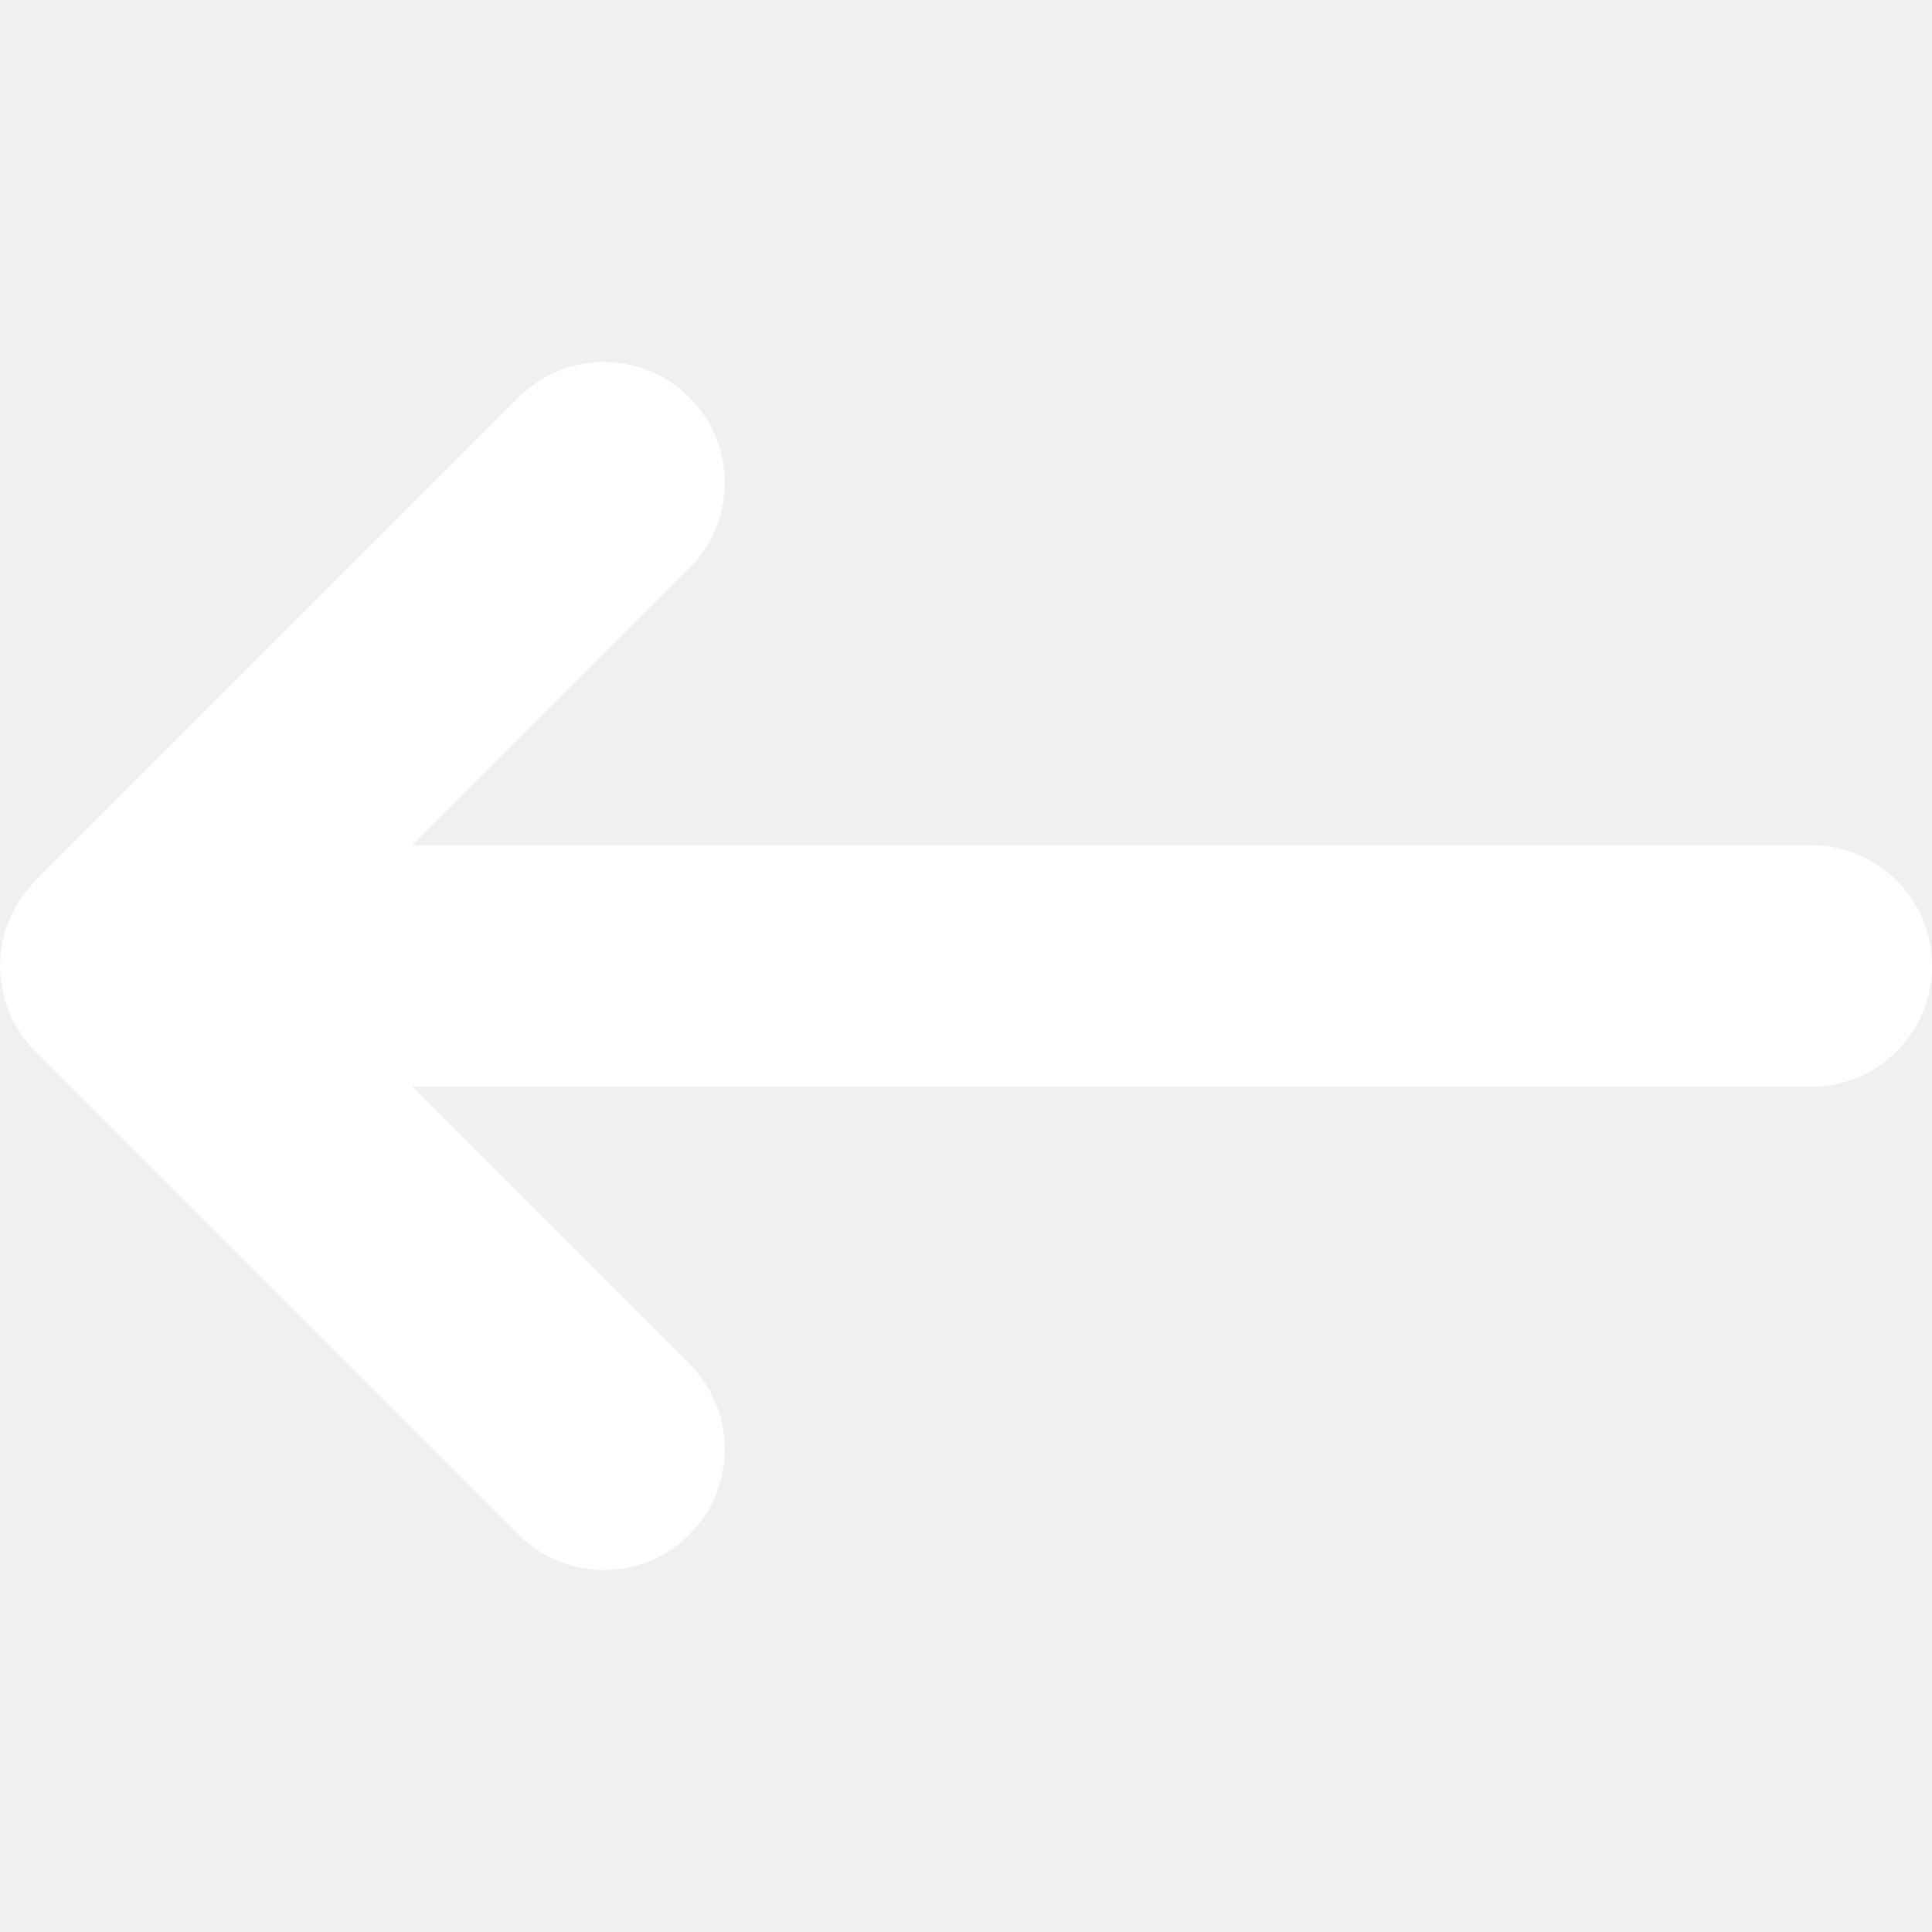
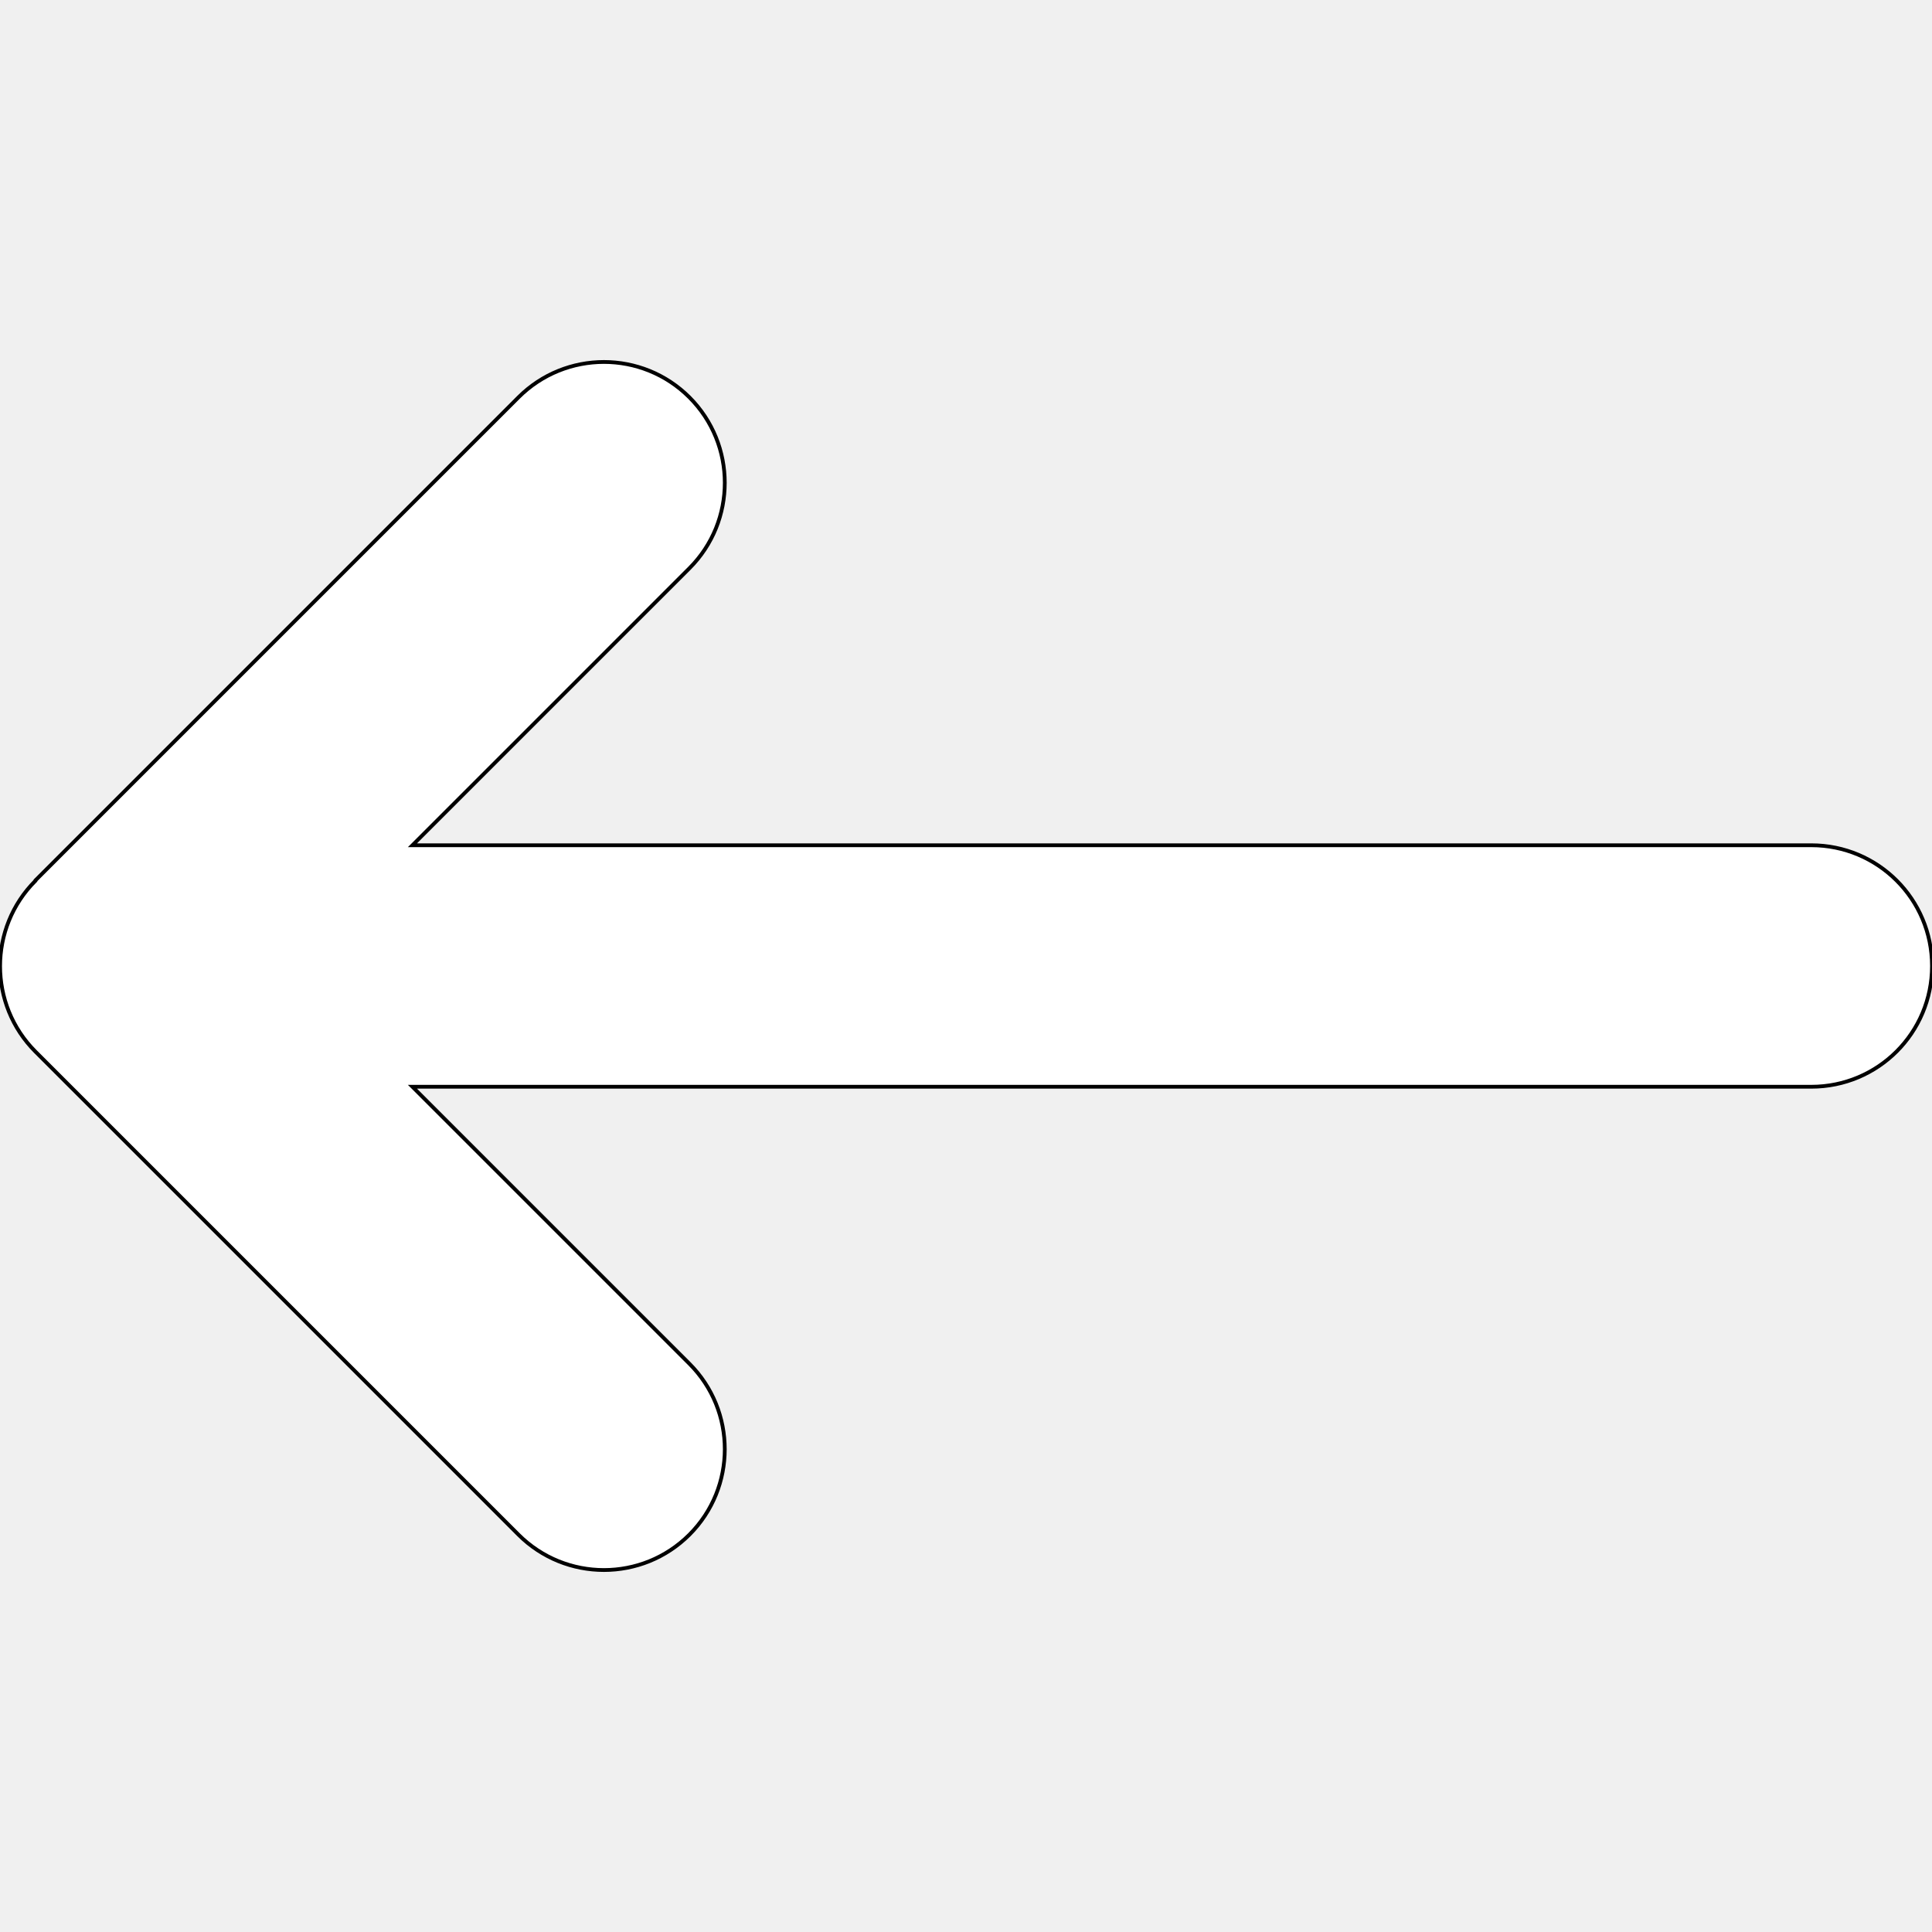
- <svg xmlns="http://www.w3.org/2000/svg" stroke="currentColor" fill="#fff" stroke-width="0" viewBox="0 0 512 512" height="200px" width="200px">
+ <svg xmlns="http://www.w3.org/2000/svg" stroke="currentColor" fill="#fff" strokeWidth="0" viewBox="0 0 512 512" height="200px" width="200px">
  <path d="M9.4 233.4c-12.5 12.5-12.5 32.8 0 45.3l128 128c12.5 12.5 32.8 12.5 45.3 0s12.5-32.8 0-45.3L109.3 288 480 288c17.7 0 32-14.3 32-32s-14.3-32-32-32l-370.7 0 73.4-73.4c12.5-12.5 12.5-32.8 0-45.3s-32.8-12.5-45.3 0l-128 128z" />
</svg>
